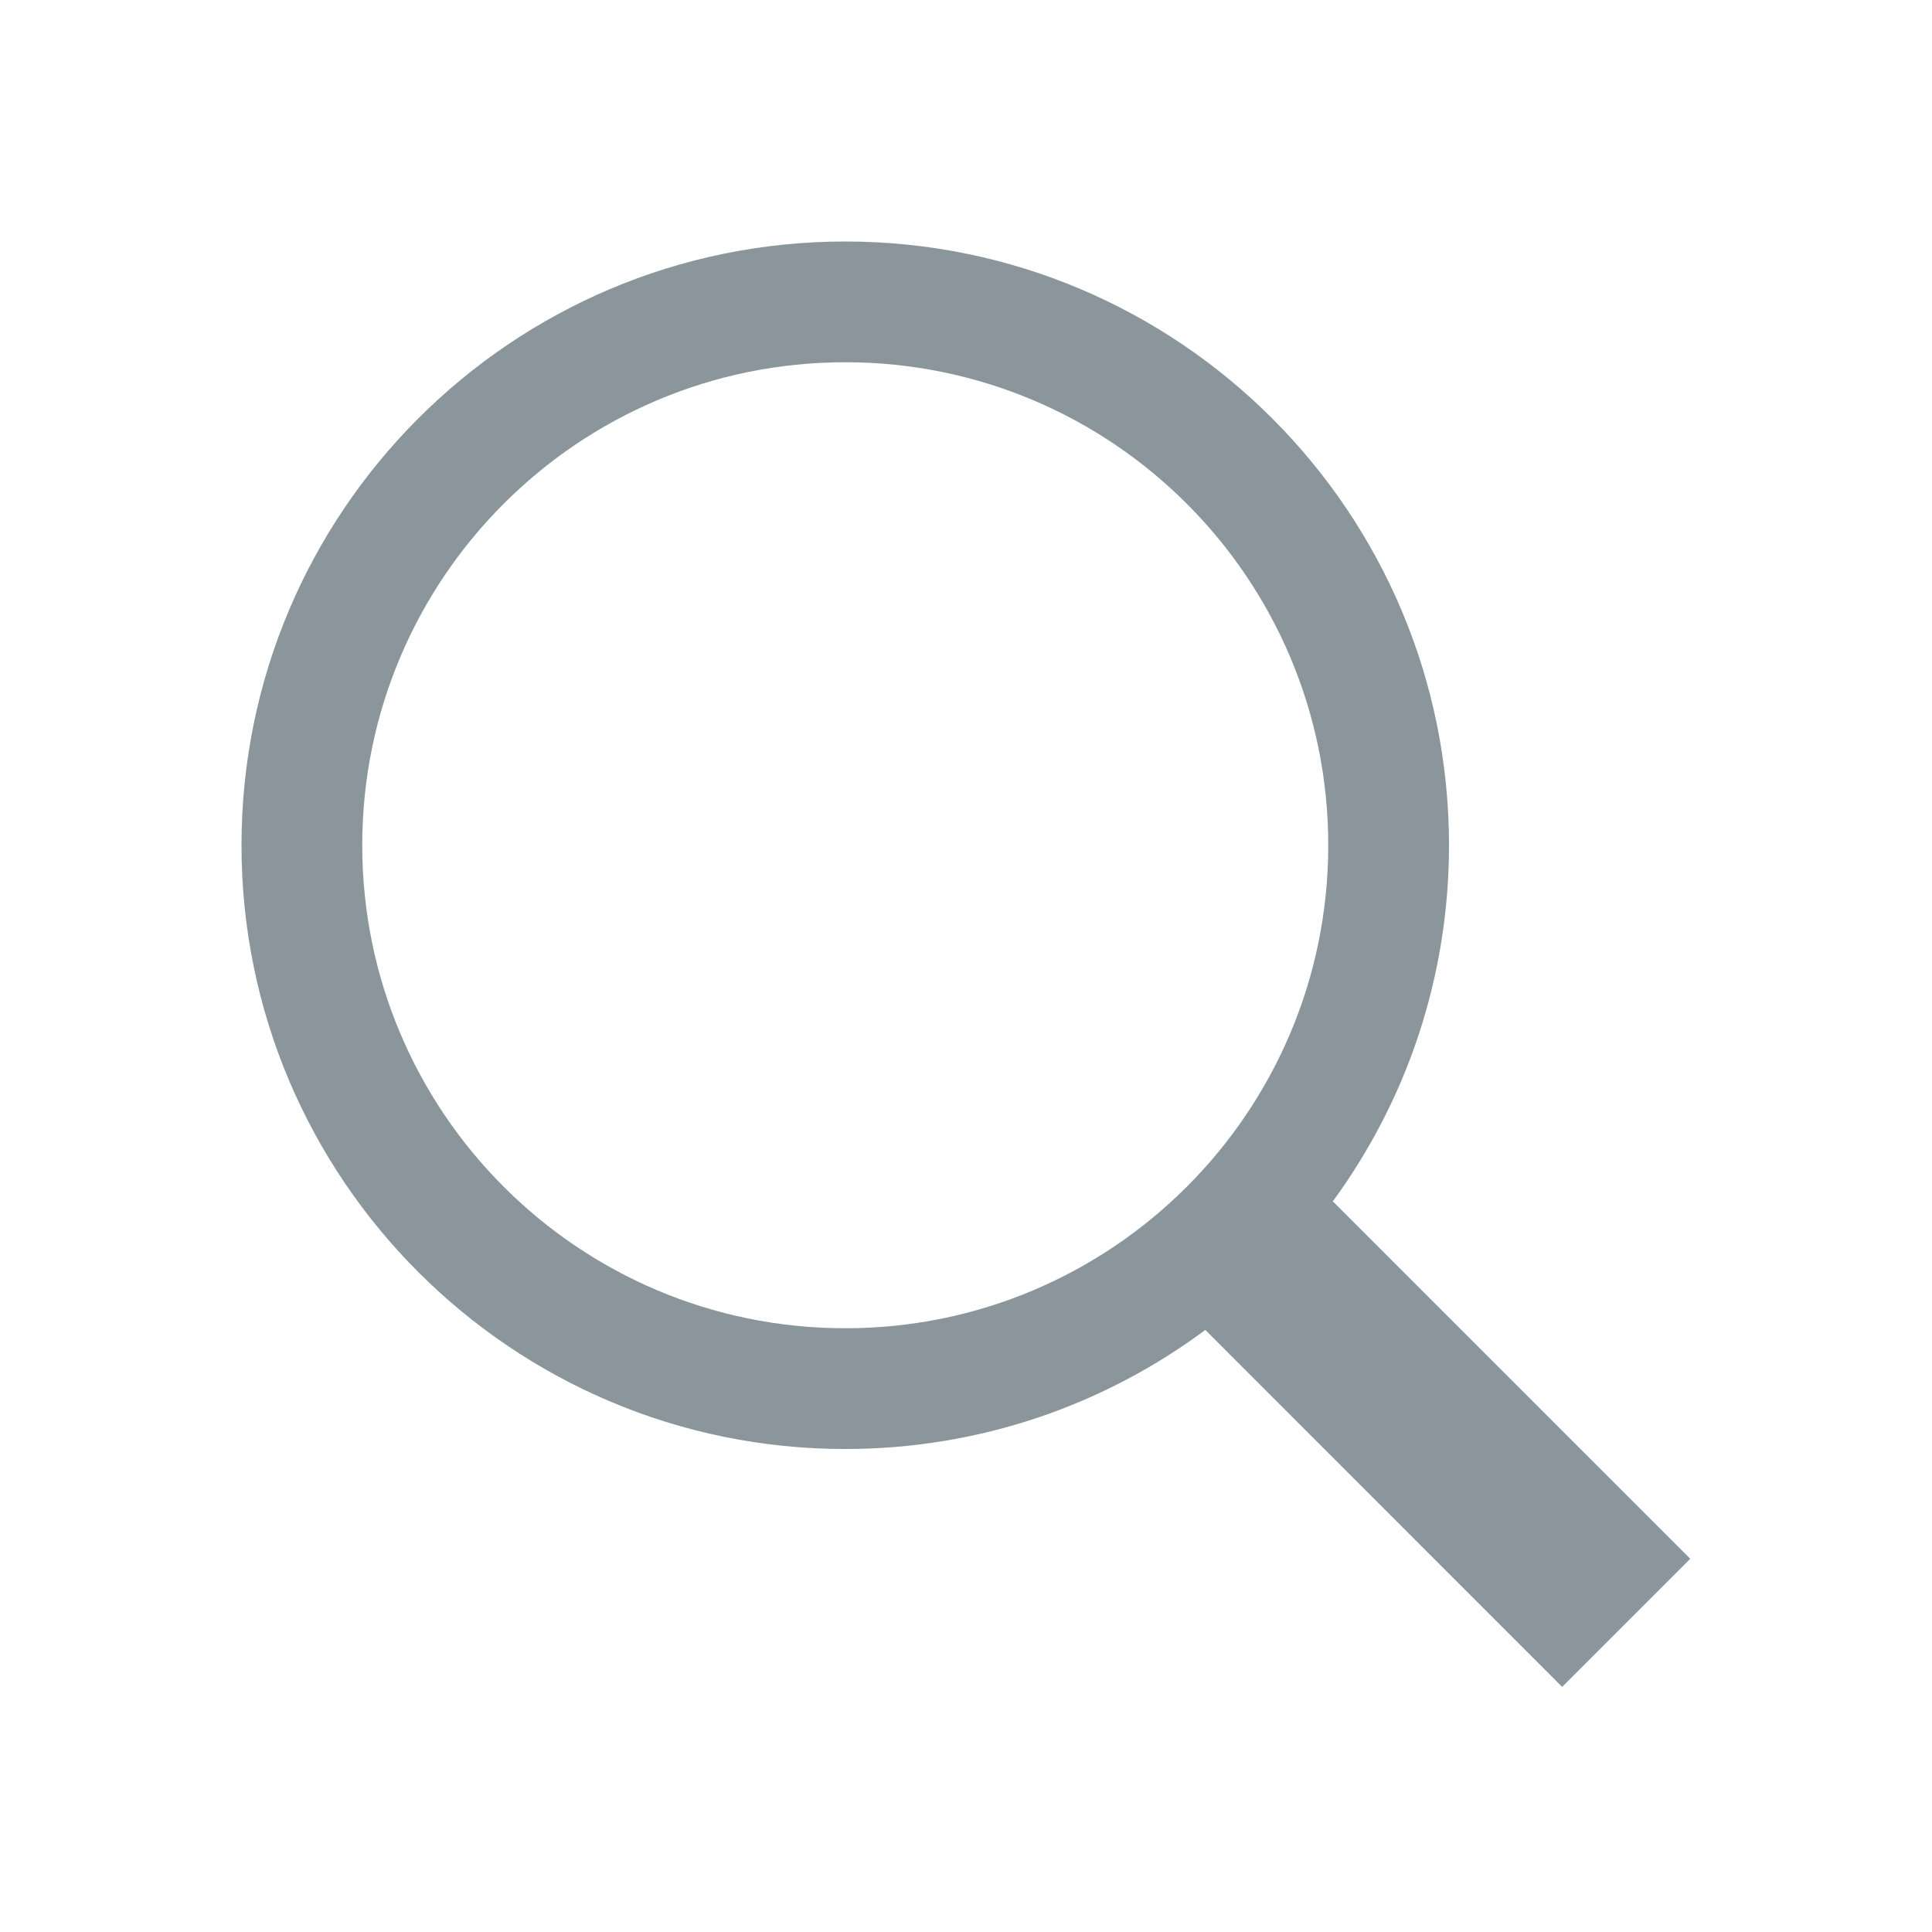
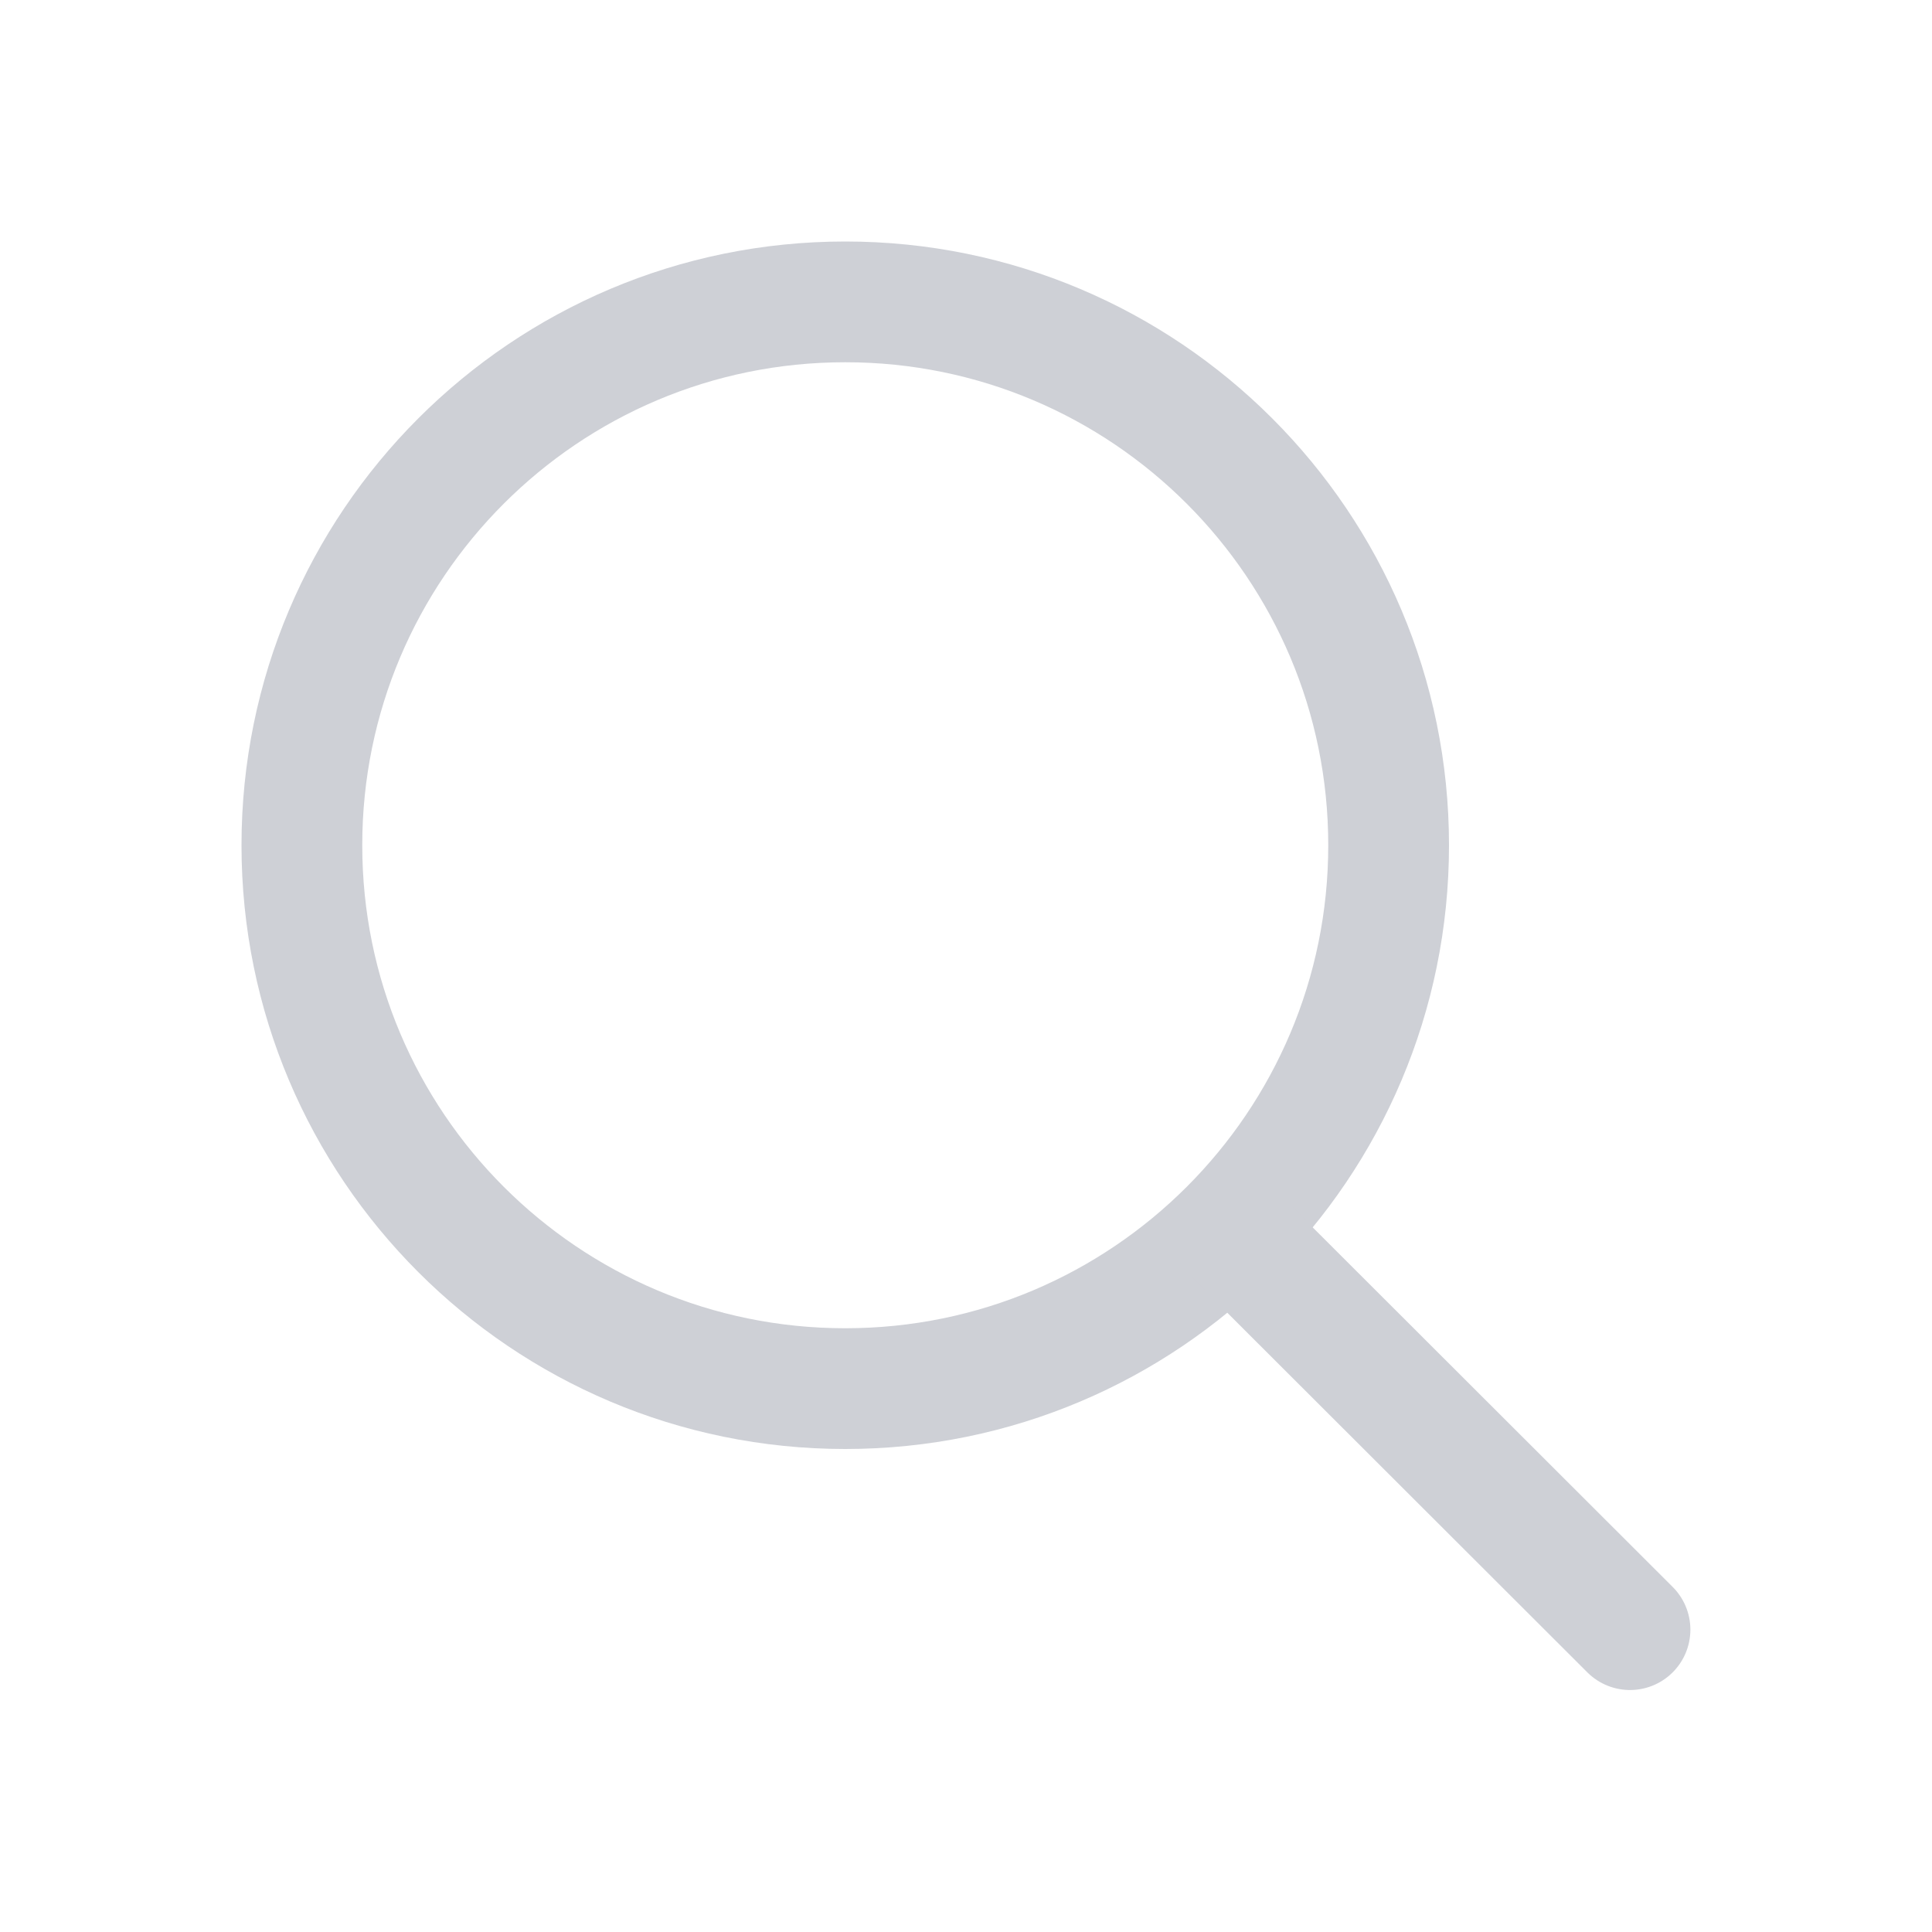
- <svg xmlns="http://www.w3.org/2000/svg" width="16" height="16" viewBox="0 0 16 16">
-   <path fill="#7F8B91" fill-opacity=".9" fill-rule="evenodd" d="M11.038,9.949 L13.998,12.909 L12.937,13.97 L9.982,11.014 C9.149,11.633 8.117,12 7,12 C4.239,12 2,9.761 2,7 C2,4.239 4.239,2 7,2 C9.761,2 12,4.239 12,7 C12,8.103 11.643,9.122 11.038,9.949 Z M7,11 C9.209,11 11,9.209 11,7 C11,4.791 9.209,3 7,3 C4.791,3 3,4.791 3,7 C3,9.209 4.791,11 7,11 Z" />
+ <svg xmlns="http://www.w3.org/2000/svg" width="16" height="16" viewBox="0 0 16 16" fill="none">
+   <circle cx="7" cy="7" r="4.5" stroke="#CED0D6" />
+   <path d="M10.199 10.2L13.499 13.496" stroke="#CED0D6" stroke-linecap="round" />
</svg>
